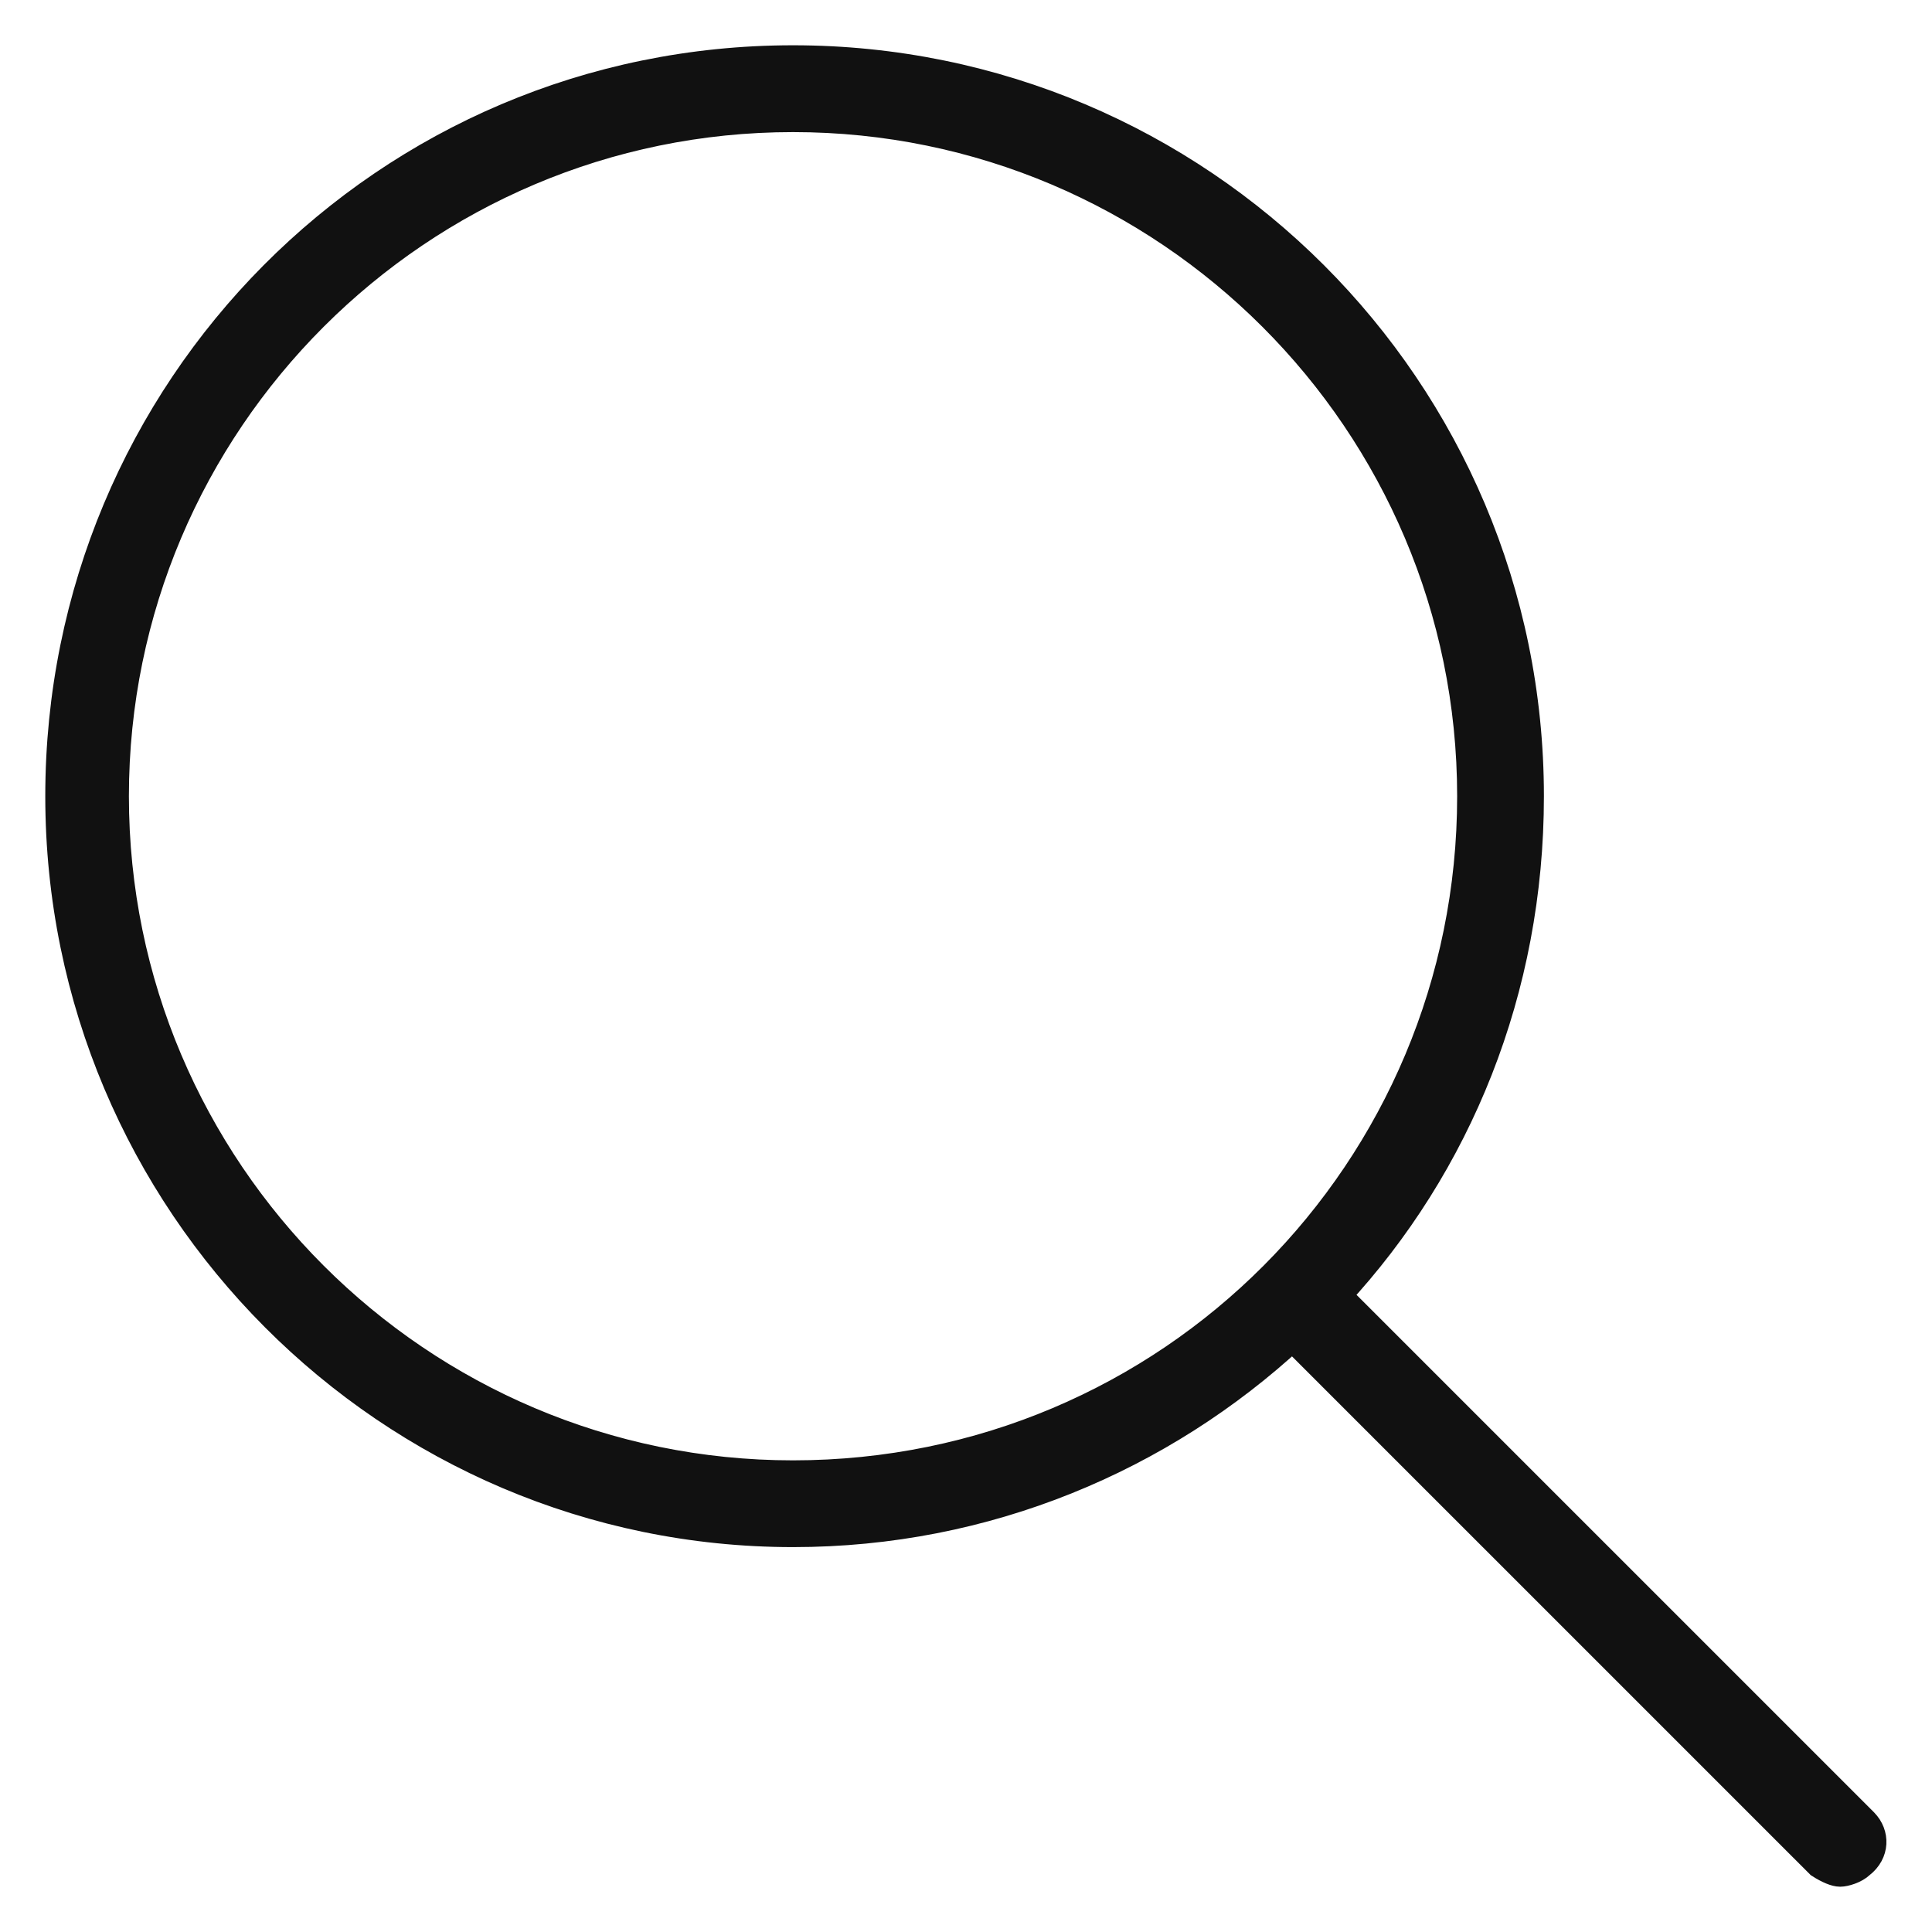
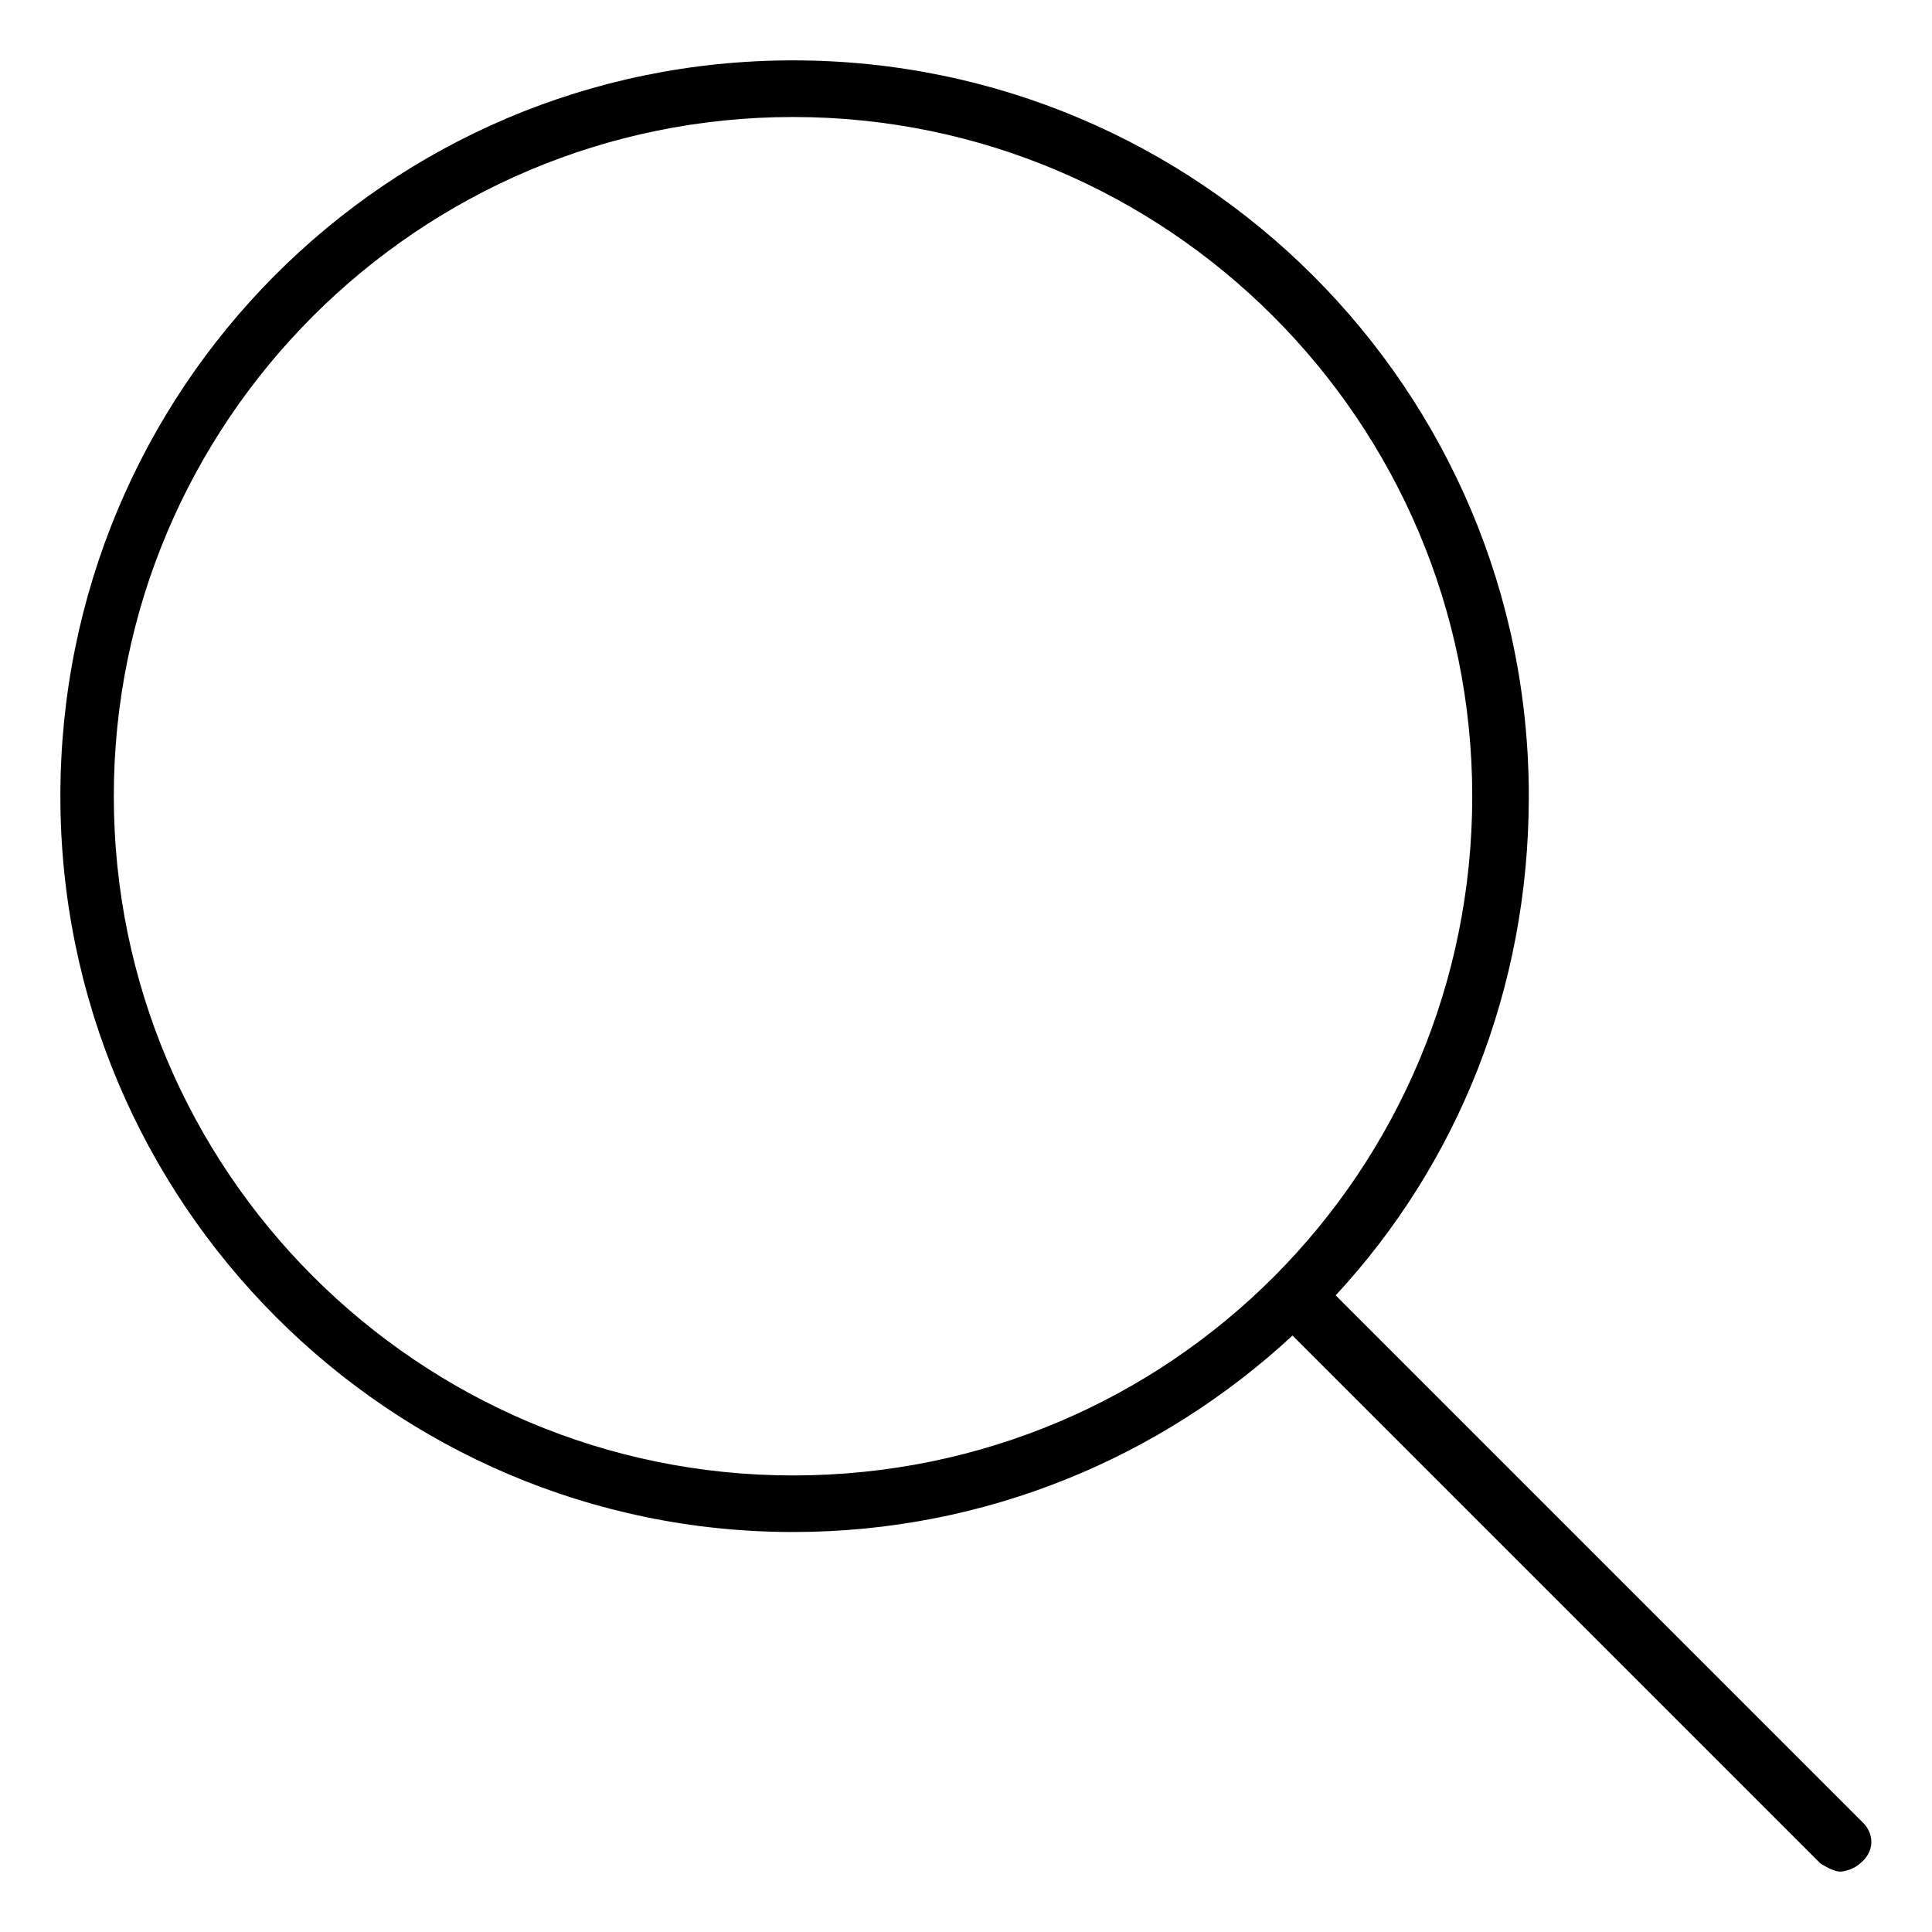
<svg xmlns="http://www.w3.org/2000/svg" width="32px" height="32px" viewBox="0 0 32 32" version="1.1">
-   <g id="Beautiful-Beginnings-Final" stroke="none" stroke-width="1" fill="none" fill-rule="evenodd">
-     <g id="Home---Desktop---Slide-1" transform="translate(-1369, -33)" fill="#111111" fill-rule="nonzero" stroke="#111111" stroke-width="0.5">
+   <g id="Beautiful-Beginnings-Final" fill-rule="evenodd">
+     <g id="Home---Desktop---Slide-1" transform="translate(-1369, -33)" fill-rule="nonzero">
      <g id="Header">
        <path d="M1399.865,63.197 L1391.123,54.455 C1393.133,52.287 1394.322,49.387 1394.322,46.188 C1394.322,39.455 1388.865,34 1382.135,34 C1375.404,34 1370,39.457 1370,46.188 C1370,52.918 1375.456,58.375 1382.135,58.375 C1385.331,58.375 1388.234,57.135 1390.408,55.121 L1399.15,63.863 C1399.291,63.953 1399.408,64 1399.479,64 C1399.549,64 1399.718,63.954 1399.81,63.863 C1400.047,63.678 1400.047,63.385 1399.865,63.197 Z M1382.135,57.438 C1375.93,57.438 1370.885,52.391 1370.885,46.188 C1370.885,39.984 1375.931,34.938 1382.135,34.938 C1388.338,34.938 1393.385,39.984 1393.385,46.188 C1393.385,52.391 1388.393,57.438 1382.135,57.438 Z" id="Search-Icon" />
      </g>
    </g>
  </g>
</svg>
